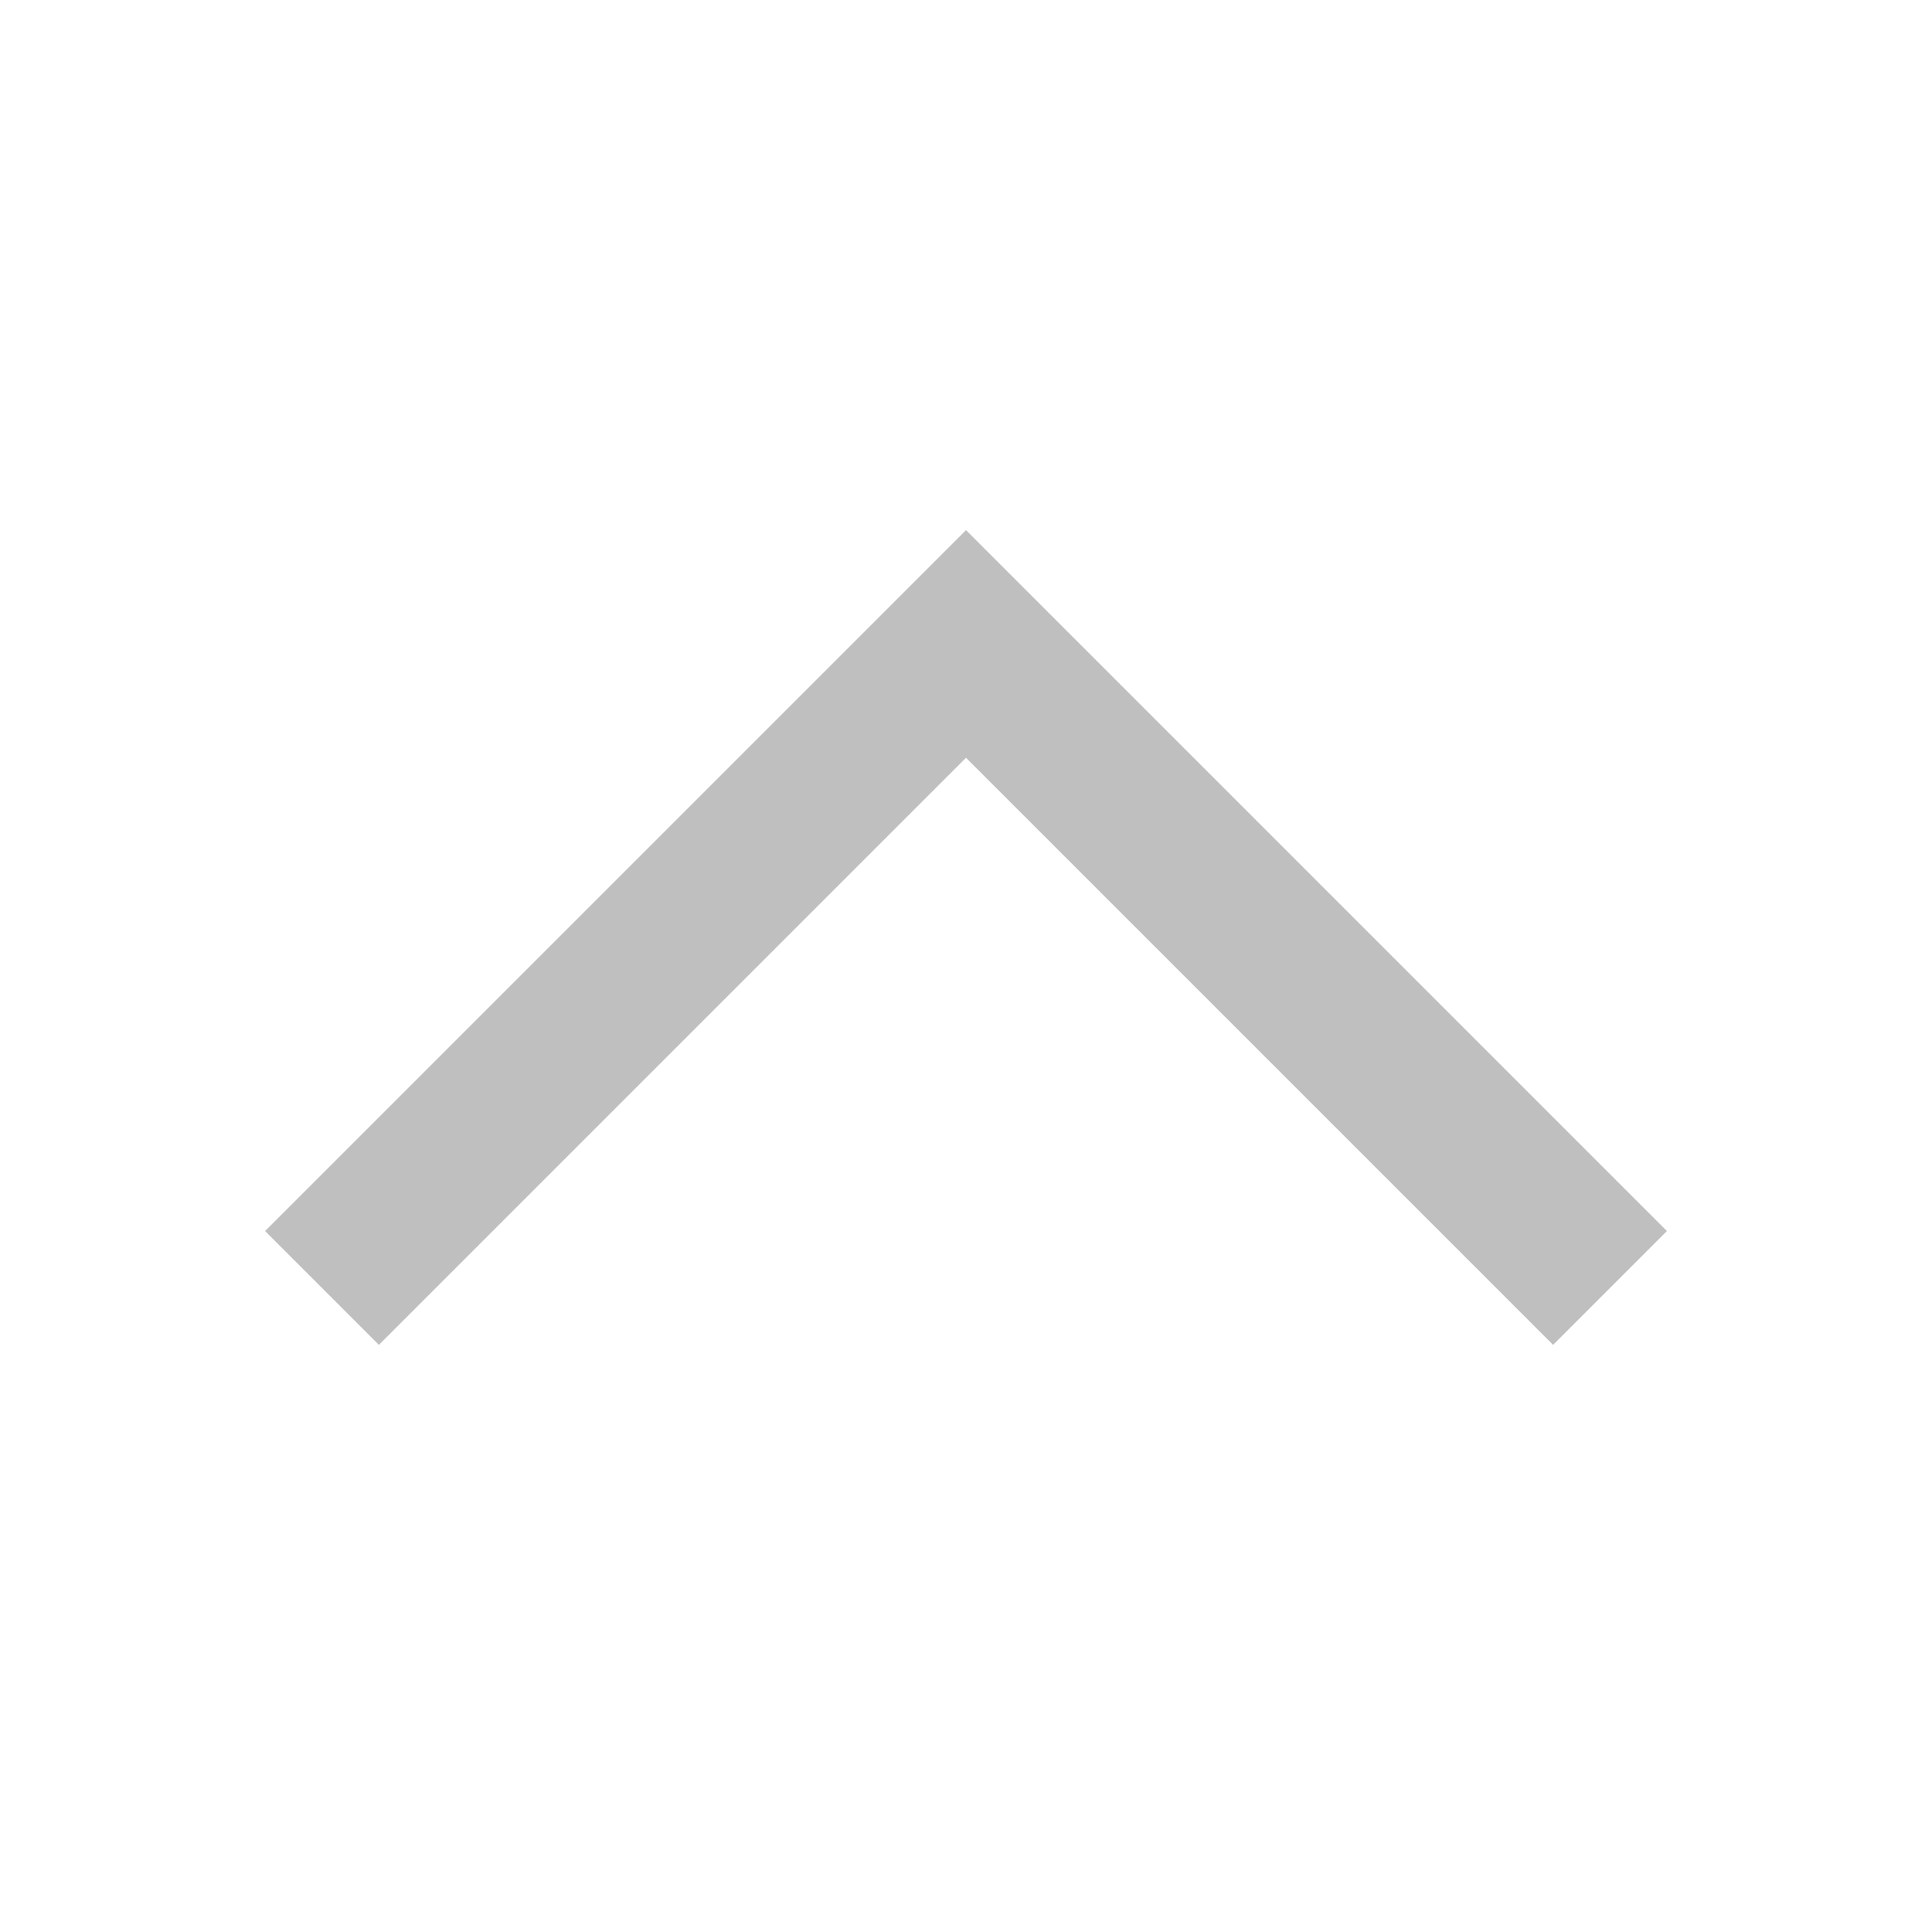
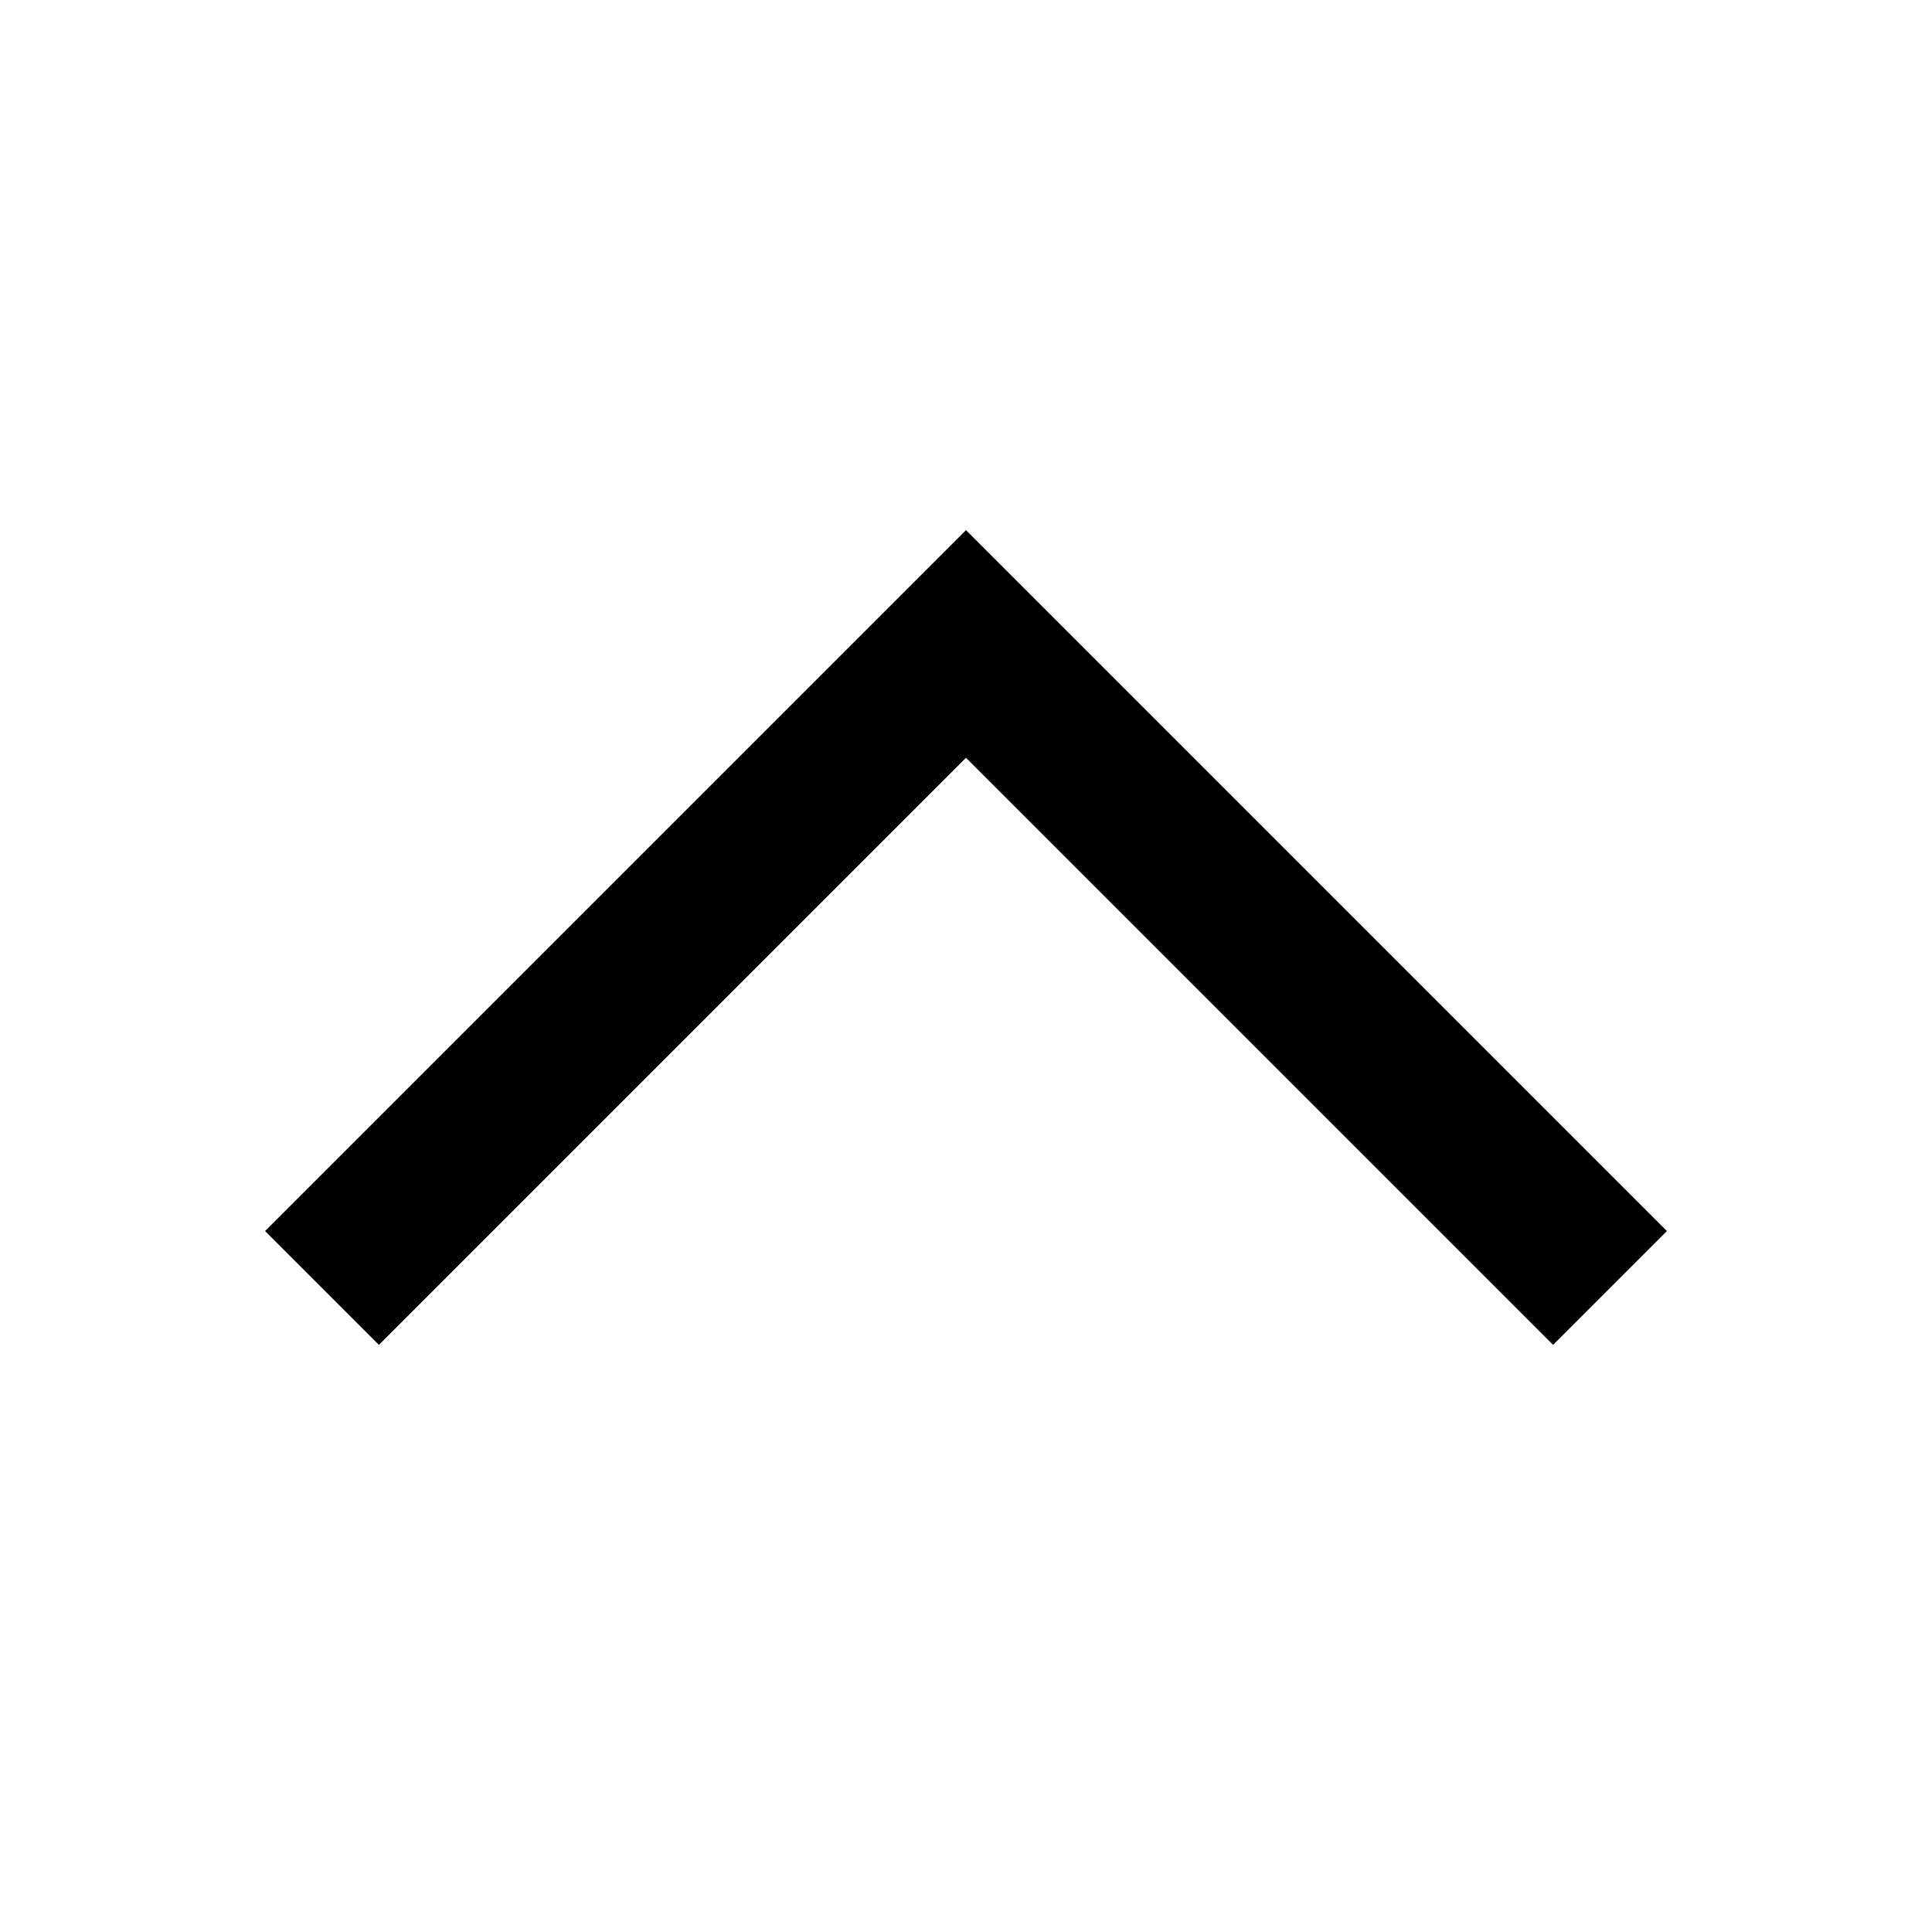
- <svg xmlns="http://www.w3.org/2000/svg" width="109px" height="109px" viewBox="0 0 48 48" fill="#c0bfbf">
+ <svg xmlns="http://www.w3.org/2000/svg" width="109px" height="109px" viewBox="0 0 48 48" fill="#000000">
  <g id="SVGRepo_bgCarrier" stroke-width="0" />
  <g id="SVGRepo_tracerCarrier" stroke-linecap="round" stroke-linejoin="round" />
  <g id="SVGRepo_iconCarrier">
    <path d="M0 0h48v48H0z" fill="none" />
    <g id="Shopicon">
      <g>
        <polygon points="6.586,30.585 9.414,33.413 24,18.827 38.586,33.413 41.414,30.585 24,13.171 " />
      </g>
    </g>
  </g>
</svg>
